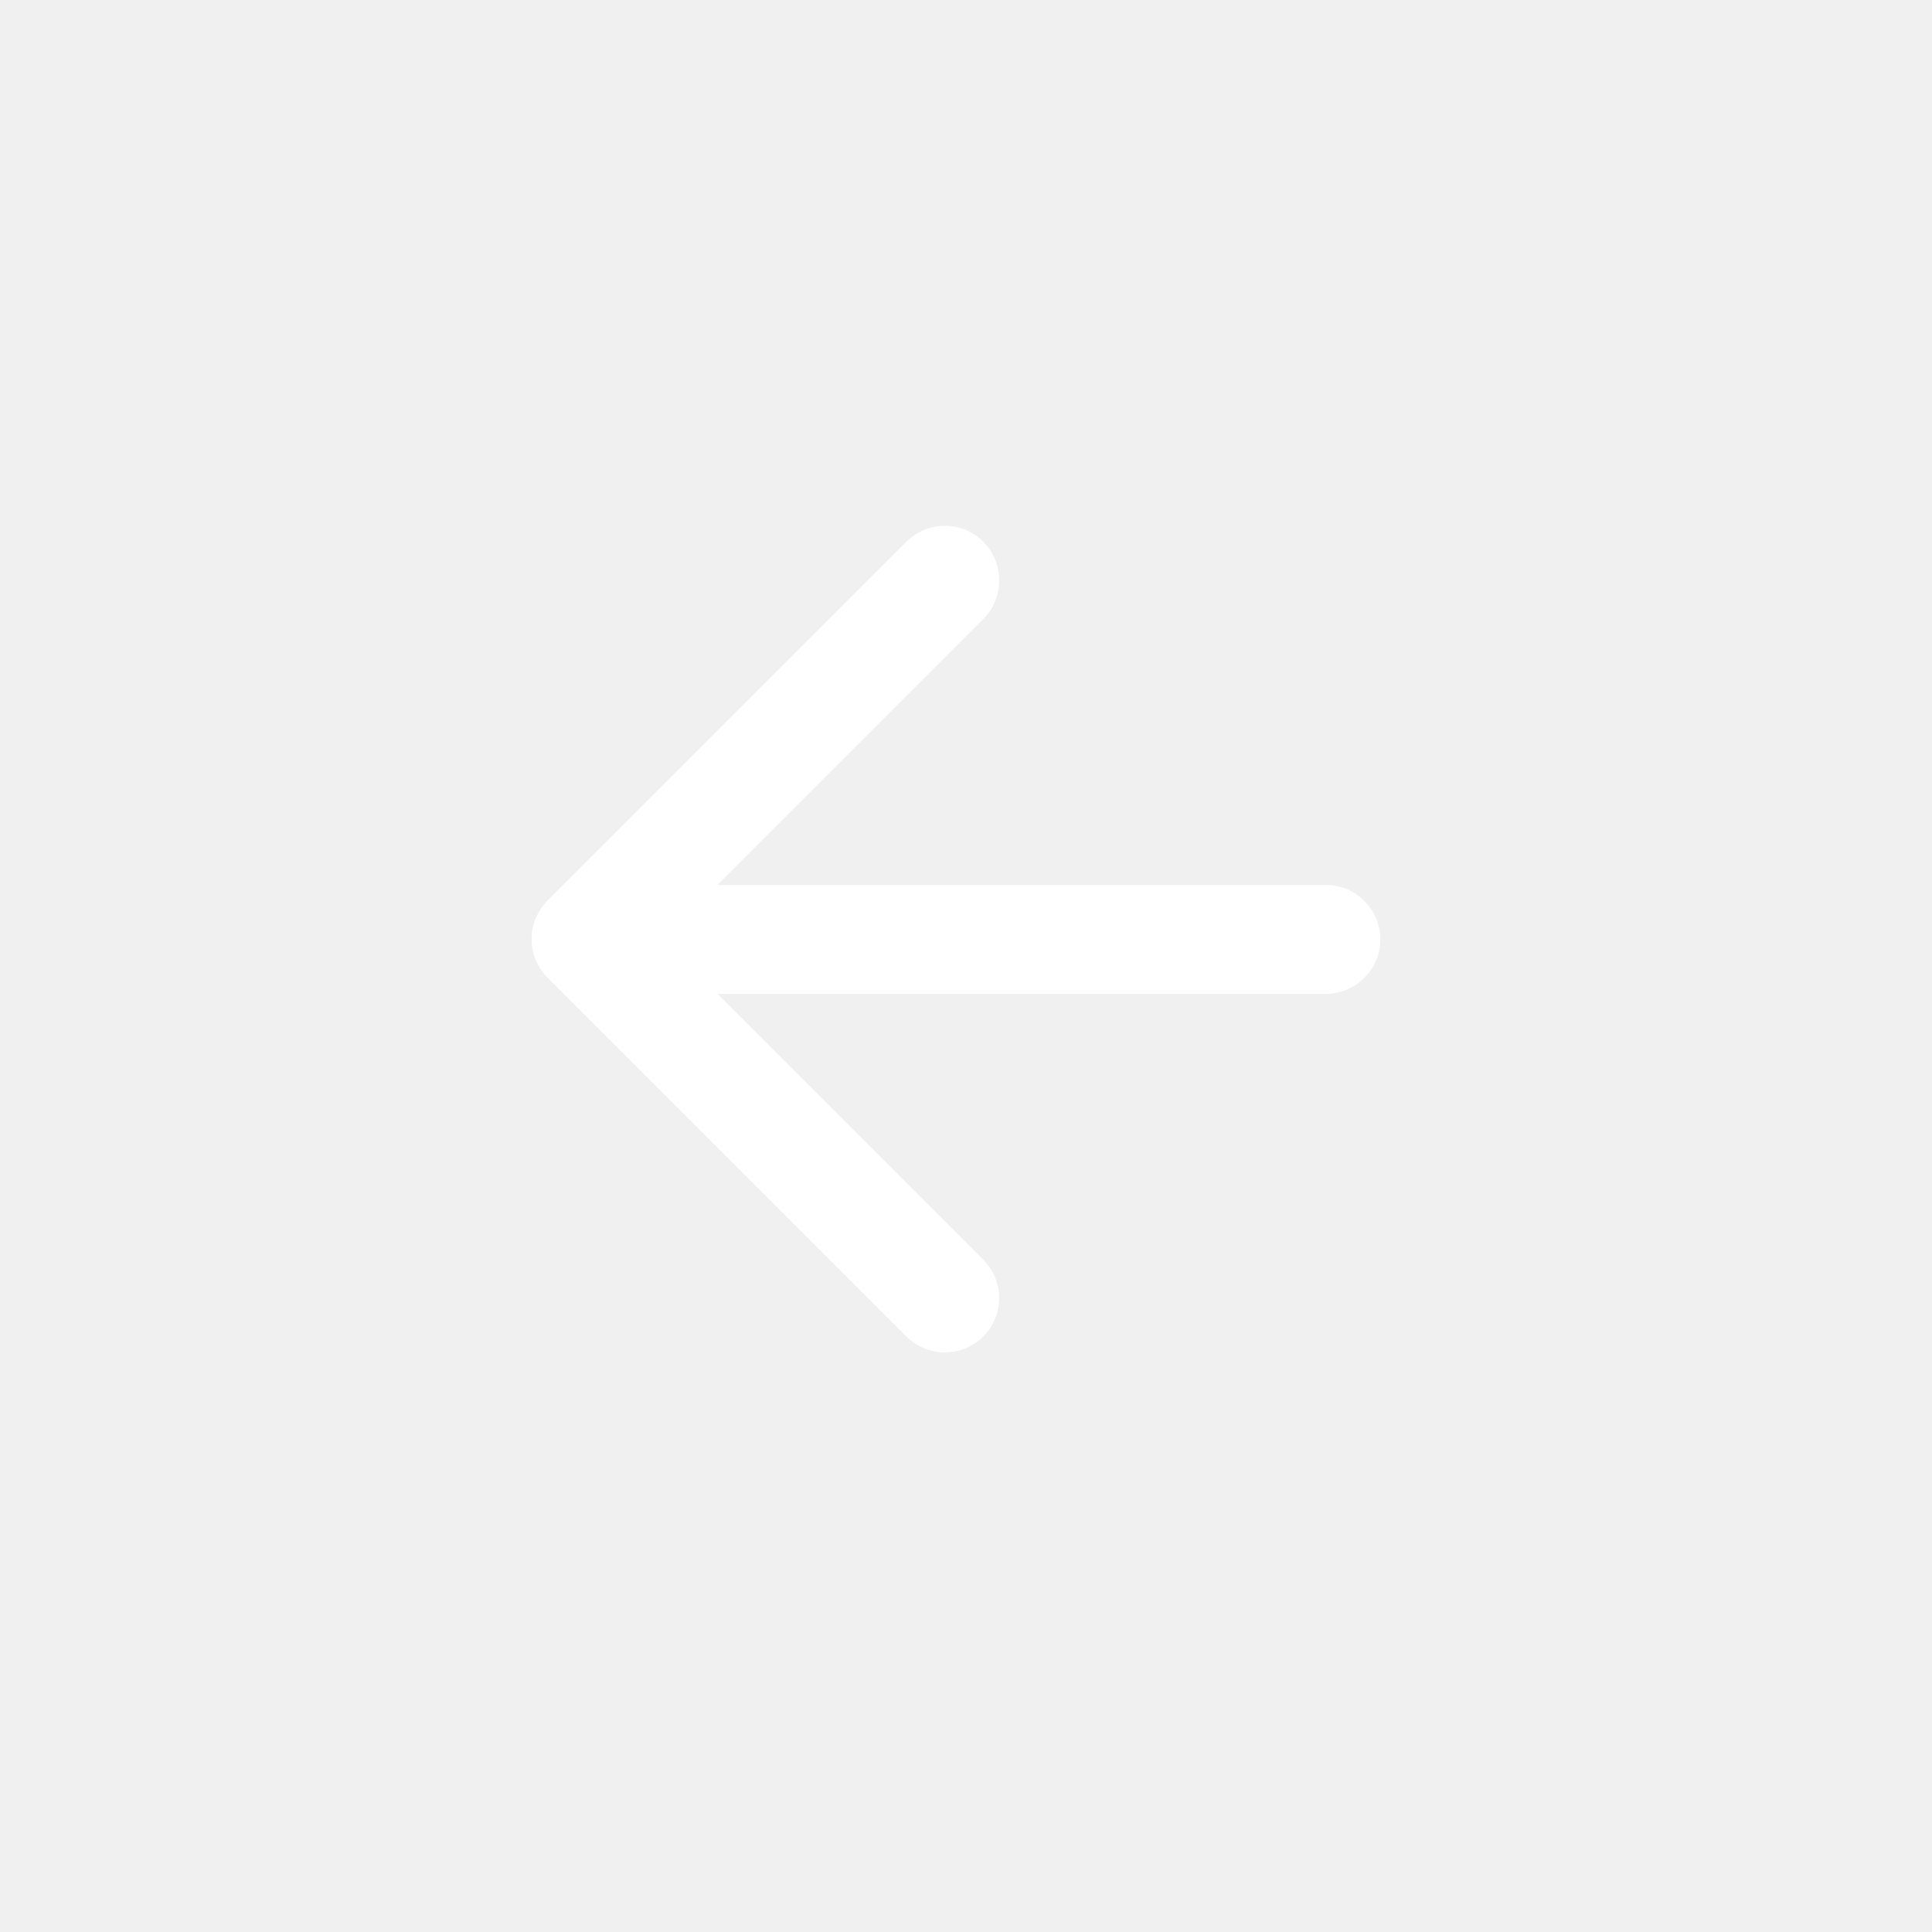
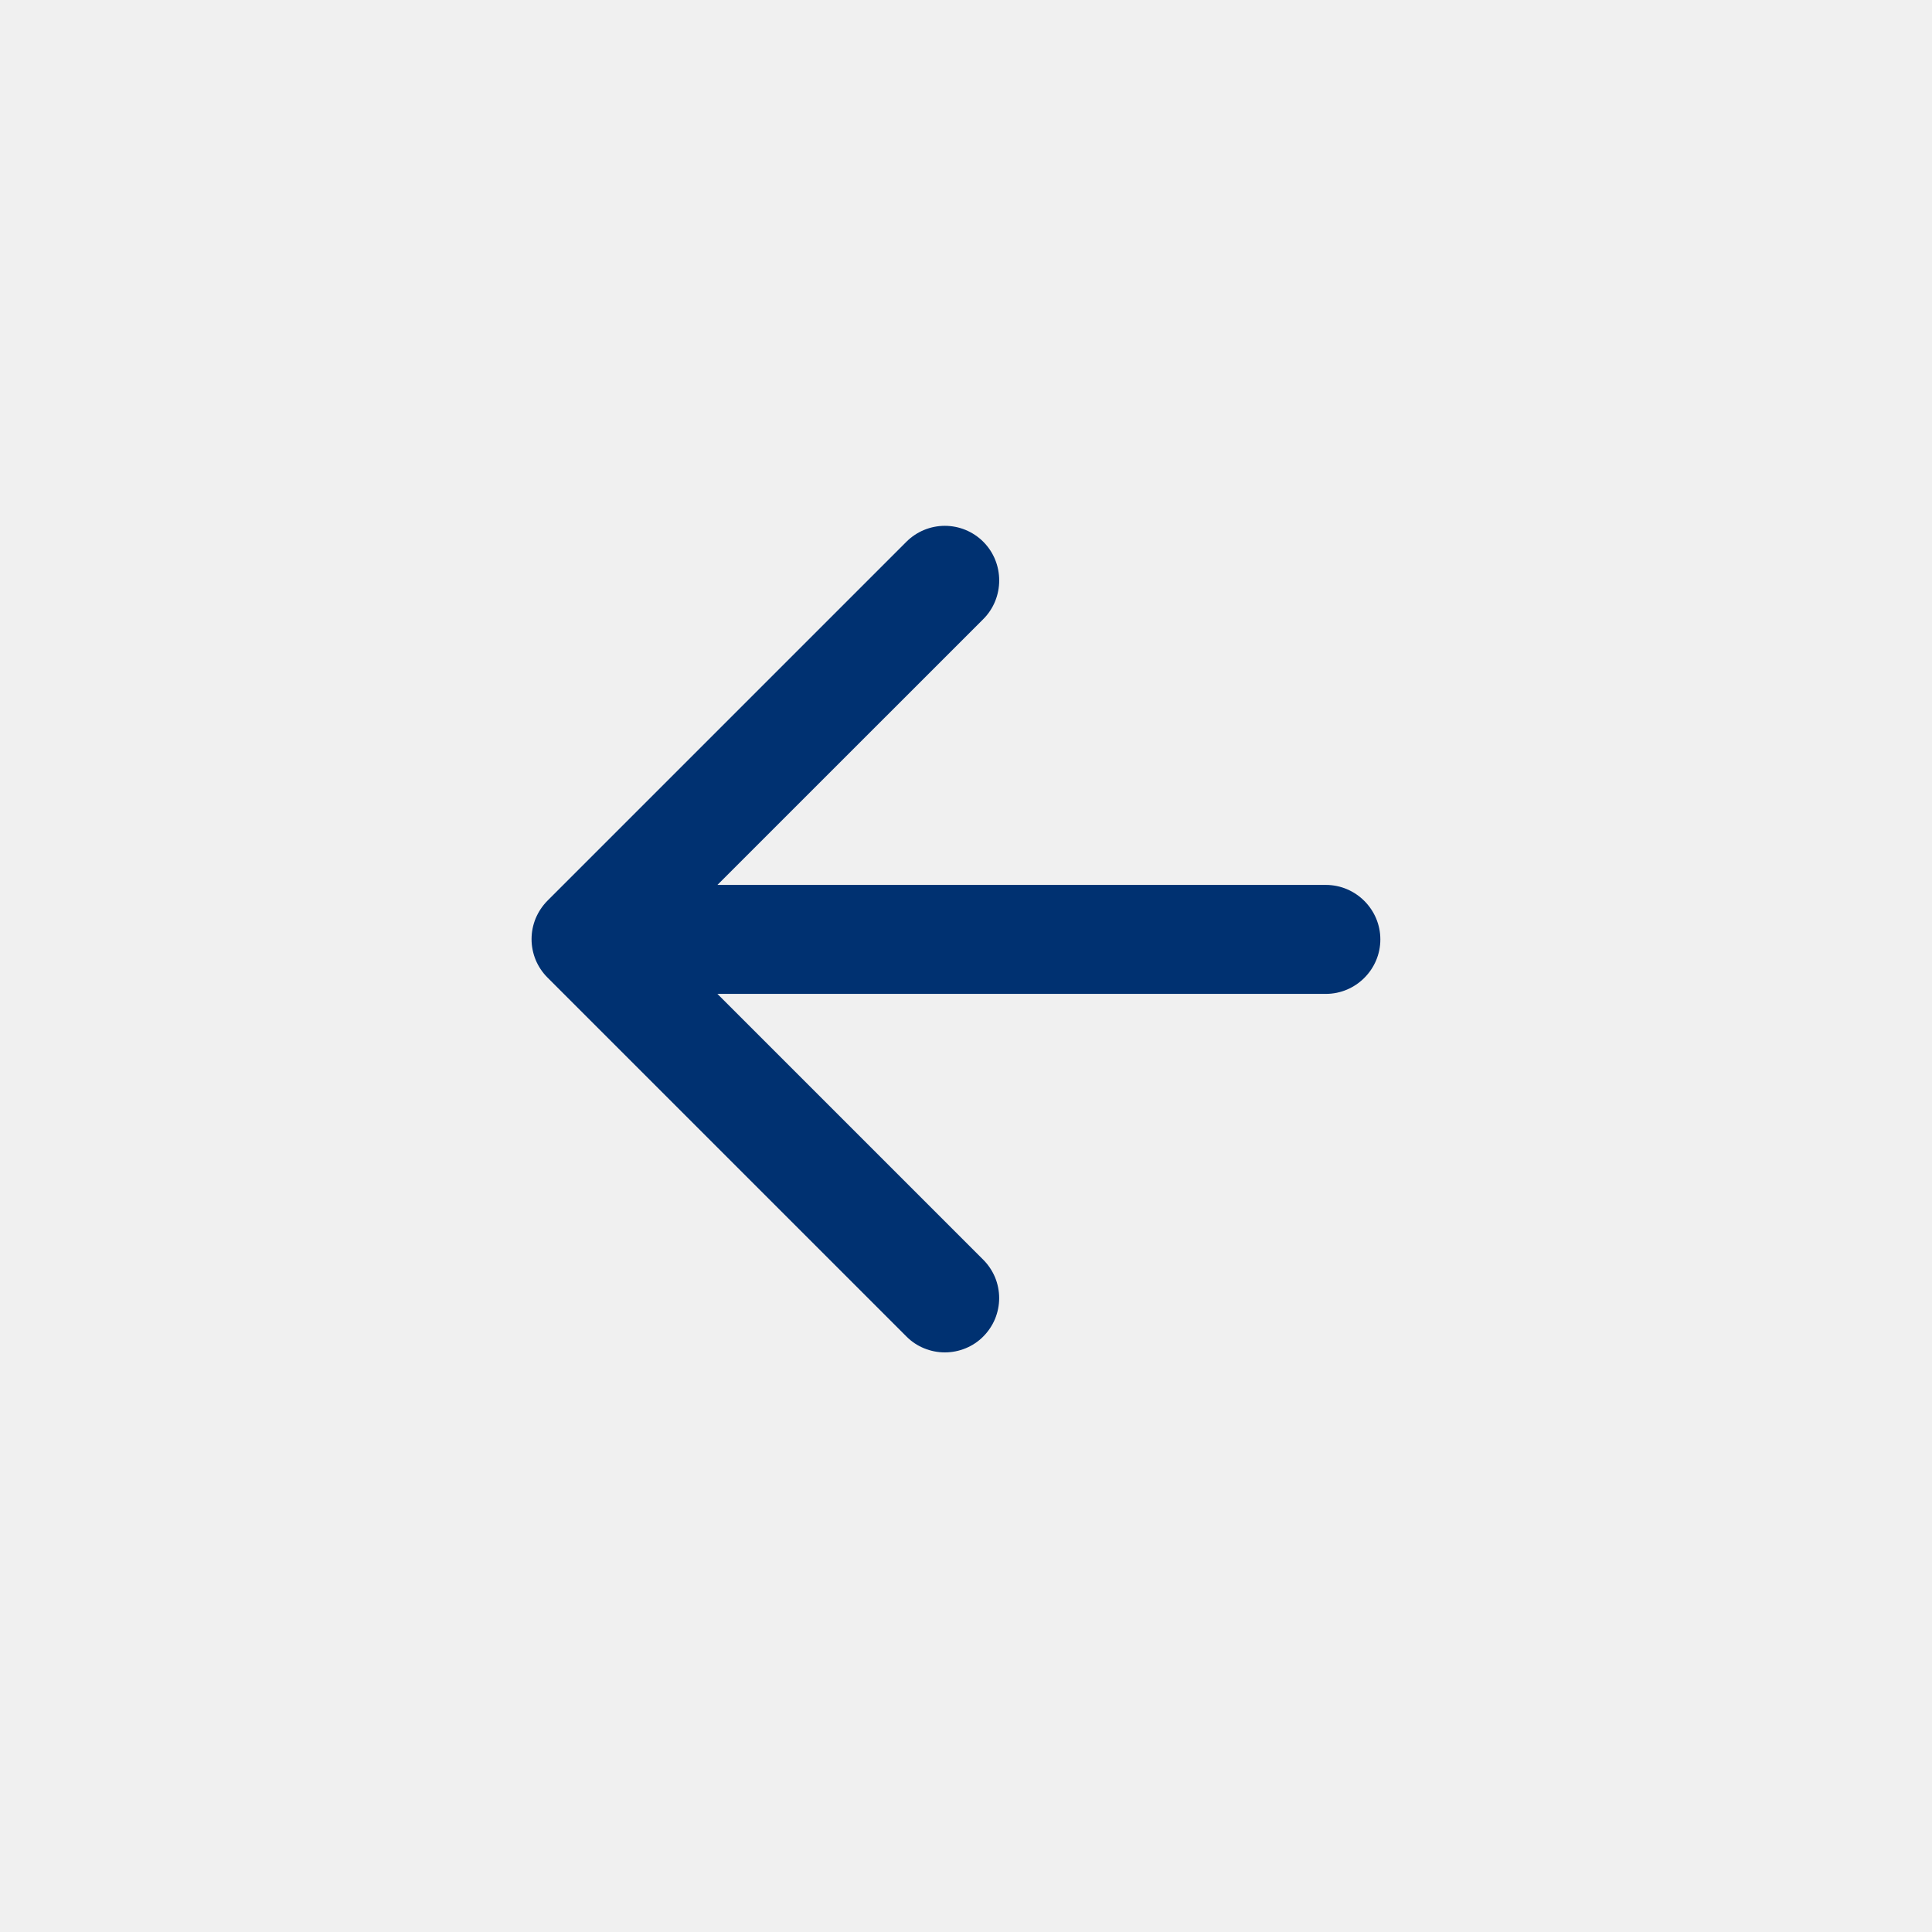
<svg xmlns="http://www.w3.org/2000/svg" width="30" height="30" viewBox="0 0 30 30" fill="none">
-   <path d="M20.588 13.741H11.14L15.268 9.614C15.598 9.284 15.598 8.742 15.268 8.412C15.19 8.334 15.097 8.272 14.994 8.229C14.892 8.187 14.782 8.165 14.671 8.165C14.561 8.165 14.451 8.187 14.349 8.229C14.246 8.272 14.153 8.334 14.075 8.412L8.501 13.986C8.423 14.065 8.361 14.158 8.318 14.26C8.276 14.362 8.254 14.472 8.254 14.583C8.254 14.694 8.276 14.803 8.318 14.906C8.361 15.008 8.423 15.101 8.501 15.179L14.075 20.753C14.153 20.832 14.246 20.894 14.349 20.936C14.451 20.978 14.561 21 14.671 21C14.782 21 14.892 20.978 14.994 20.936C15.097 20.894 15.19 20.832 15.268 20.753C15.346 20.675 15.408 20.582 15.451 20.48C15.493 20.377 15.515 20.268 15.515 20.157C15.515 20.046 15.493 19.936 15.451 19.834C15.408 19.732 15.346 19.639 15.268 19.561L11.14 15.433H20.588C21.053 15.433 21.434 15.052 21.434 14.587C21.434 14.122 21.053 13.741 20.588 13.741Z" fill="white" />
+   <path d="M20.588 13.741H11.14L15.268 9.614C15.598 9.284 15.598 8.742 15.268 8.412C15.19 8.334 15.097 8.272 14.994 8.229C14.892 8.187 14.782 8.165 14.671 8.165C14.561 8.165 14.451 8.187 14.349 8.229C14.246 8.272 14.153 8.334 14.075 8.412L8.501 13.986C8.423 14.065 8.361 14.158 8.318 14.26C8.276 14.362 8.254 14.472 8.254 14.583C8.254 14.694 8.276 14.803 8.318 14.906C8.361 15.008 8.423 15.101 8.501 15.179L14.075 20.753C14.153 20.832 14.246 20.894 14.349 20.936C14.451 20.978 14.561 21 14.671 21C14.782 21 14.892 20.978 14.994 20.936C15.097 20.894 15.19 20.832 15.268 20.753C15.346 20.675 15.408 20.582 15.451 20.48C15.493 20.377 15.515 20.268 15.515 20.157C15.515 20.046 15.493 19.936 15.451 19.834C15.408 19.732 15.346 19.639 15.268 19.561L11.14 15.433H20.588C21.053 15.433 21.434 15.052 21.434 14.587C21.434 14.122 21.053 13.741 20.588 13.741Z" fill="#003171" />
</svg>
